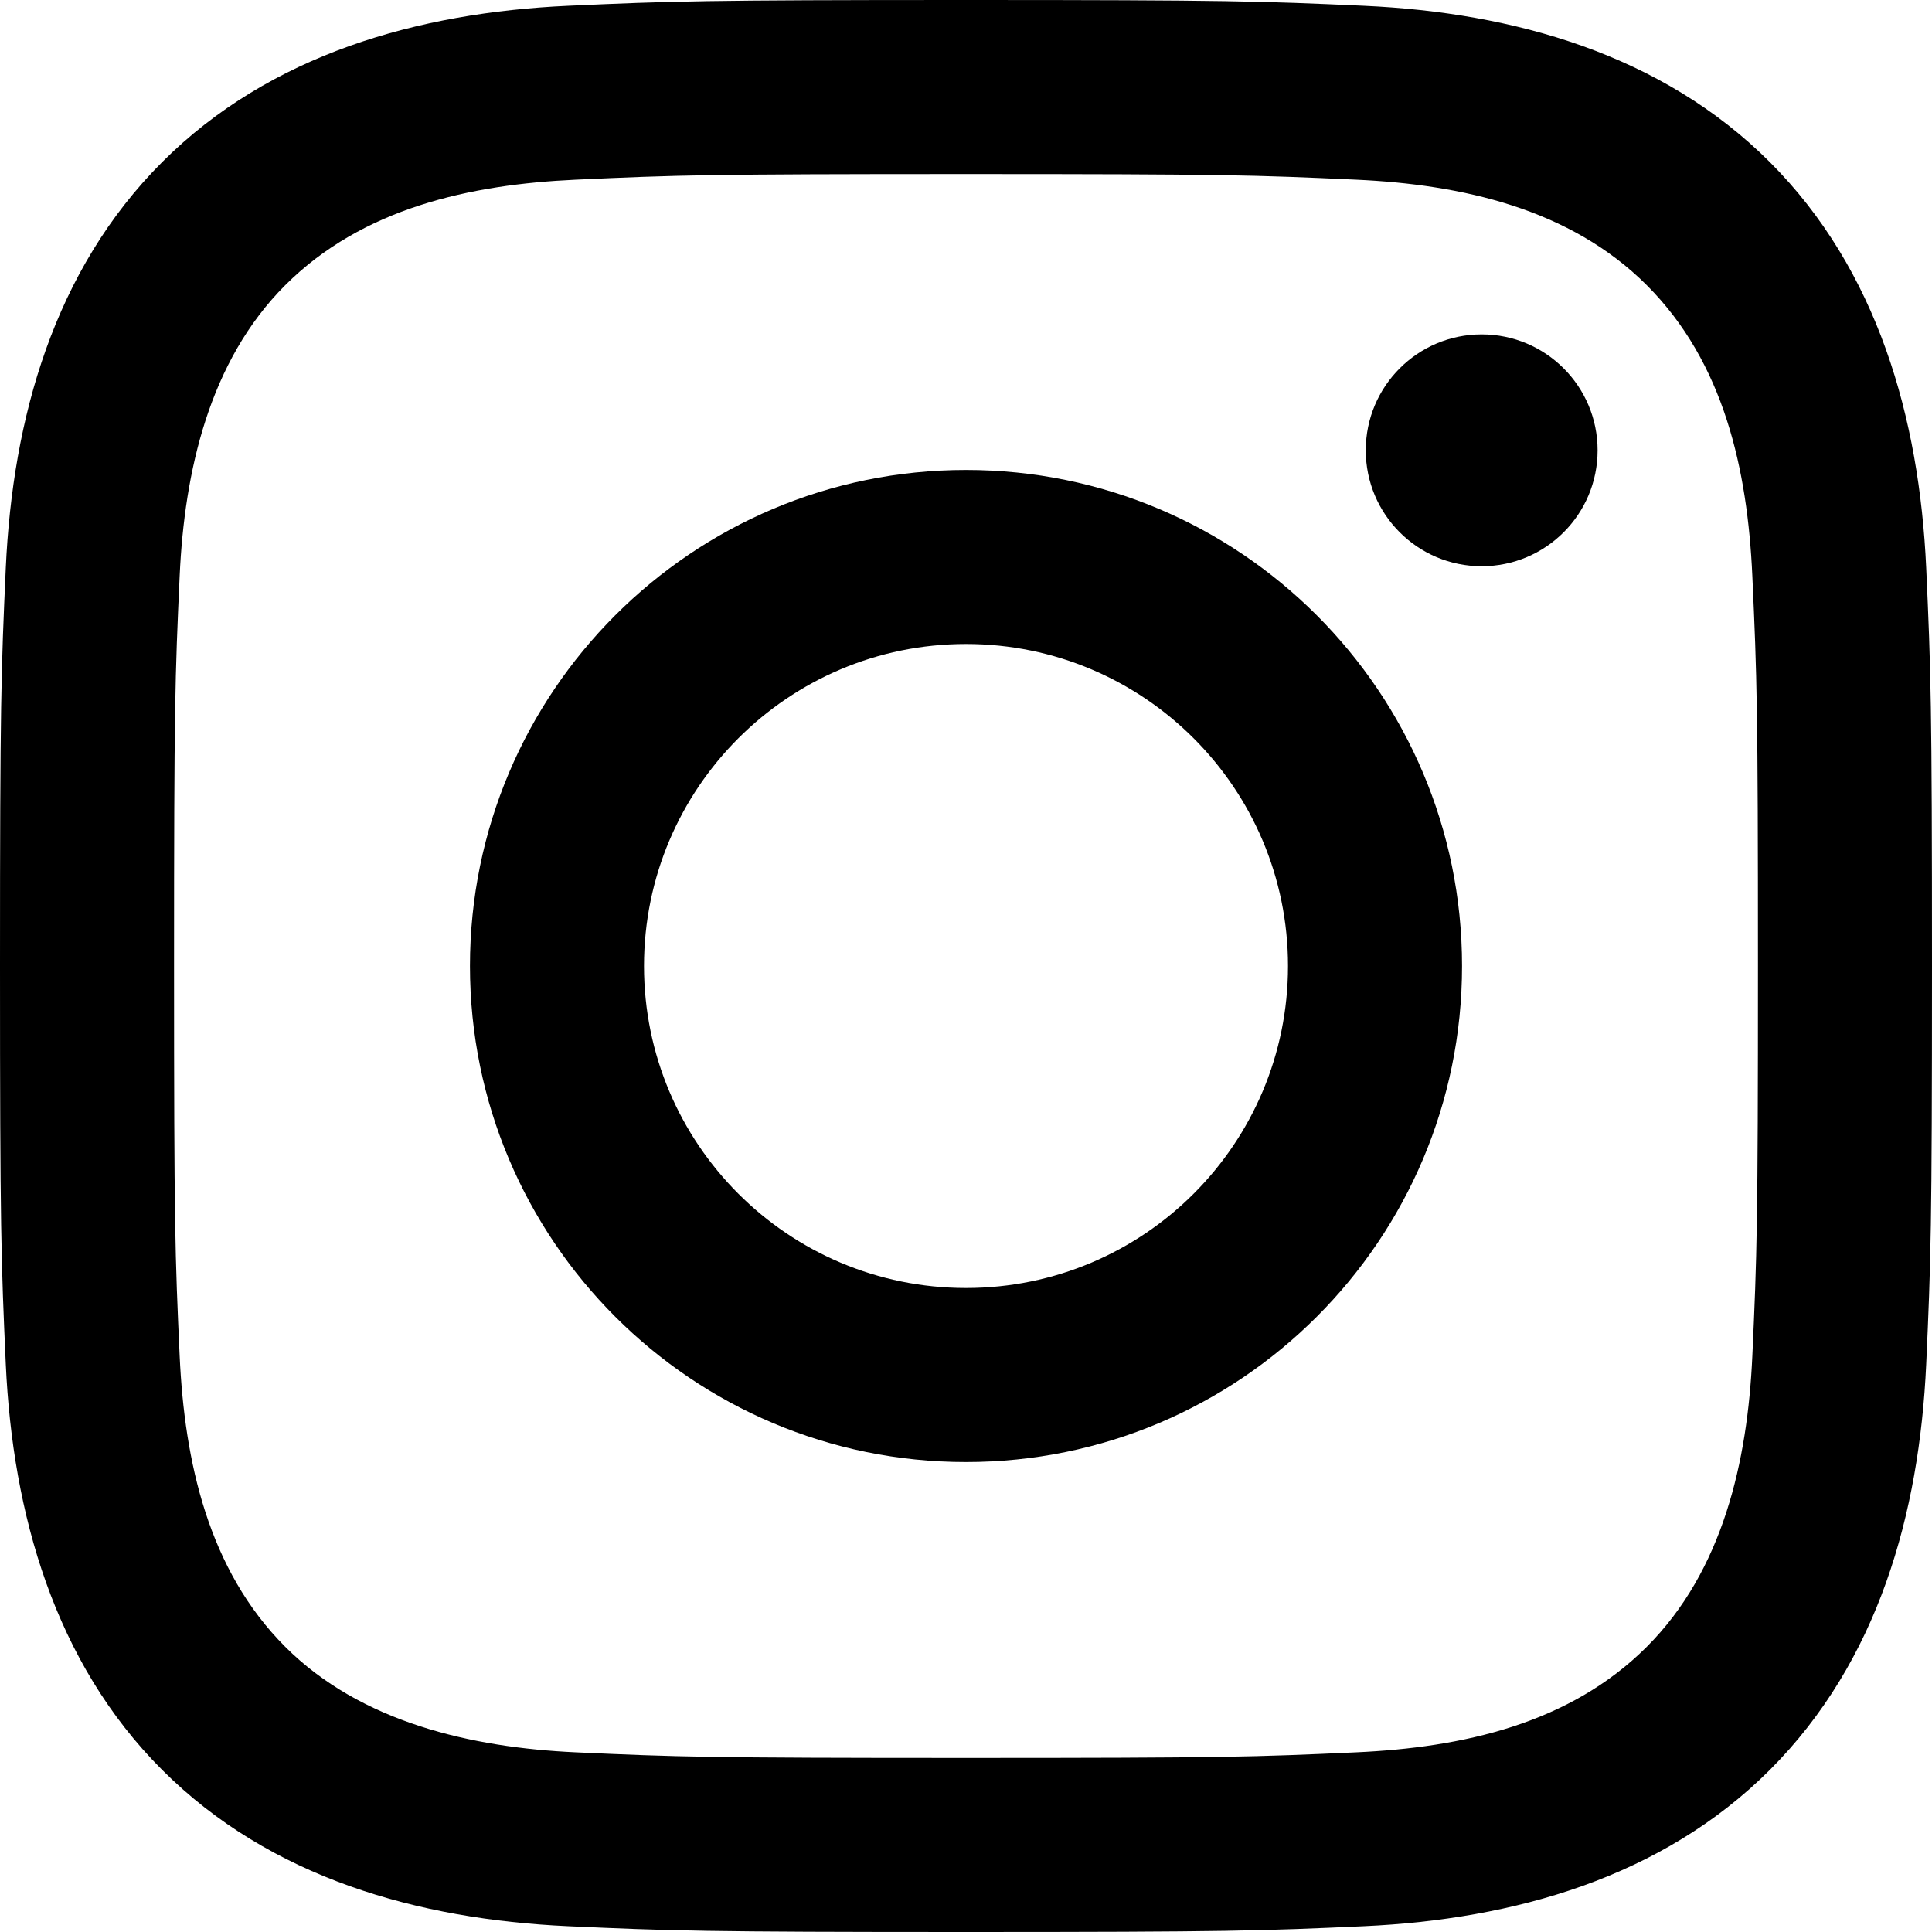
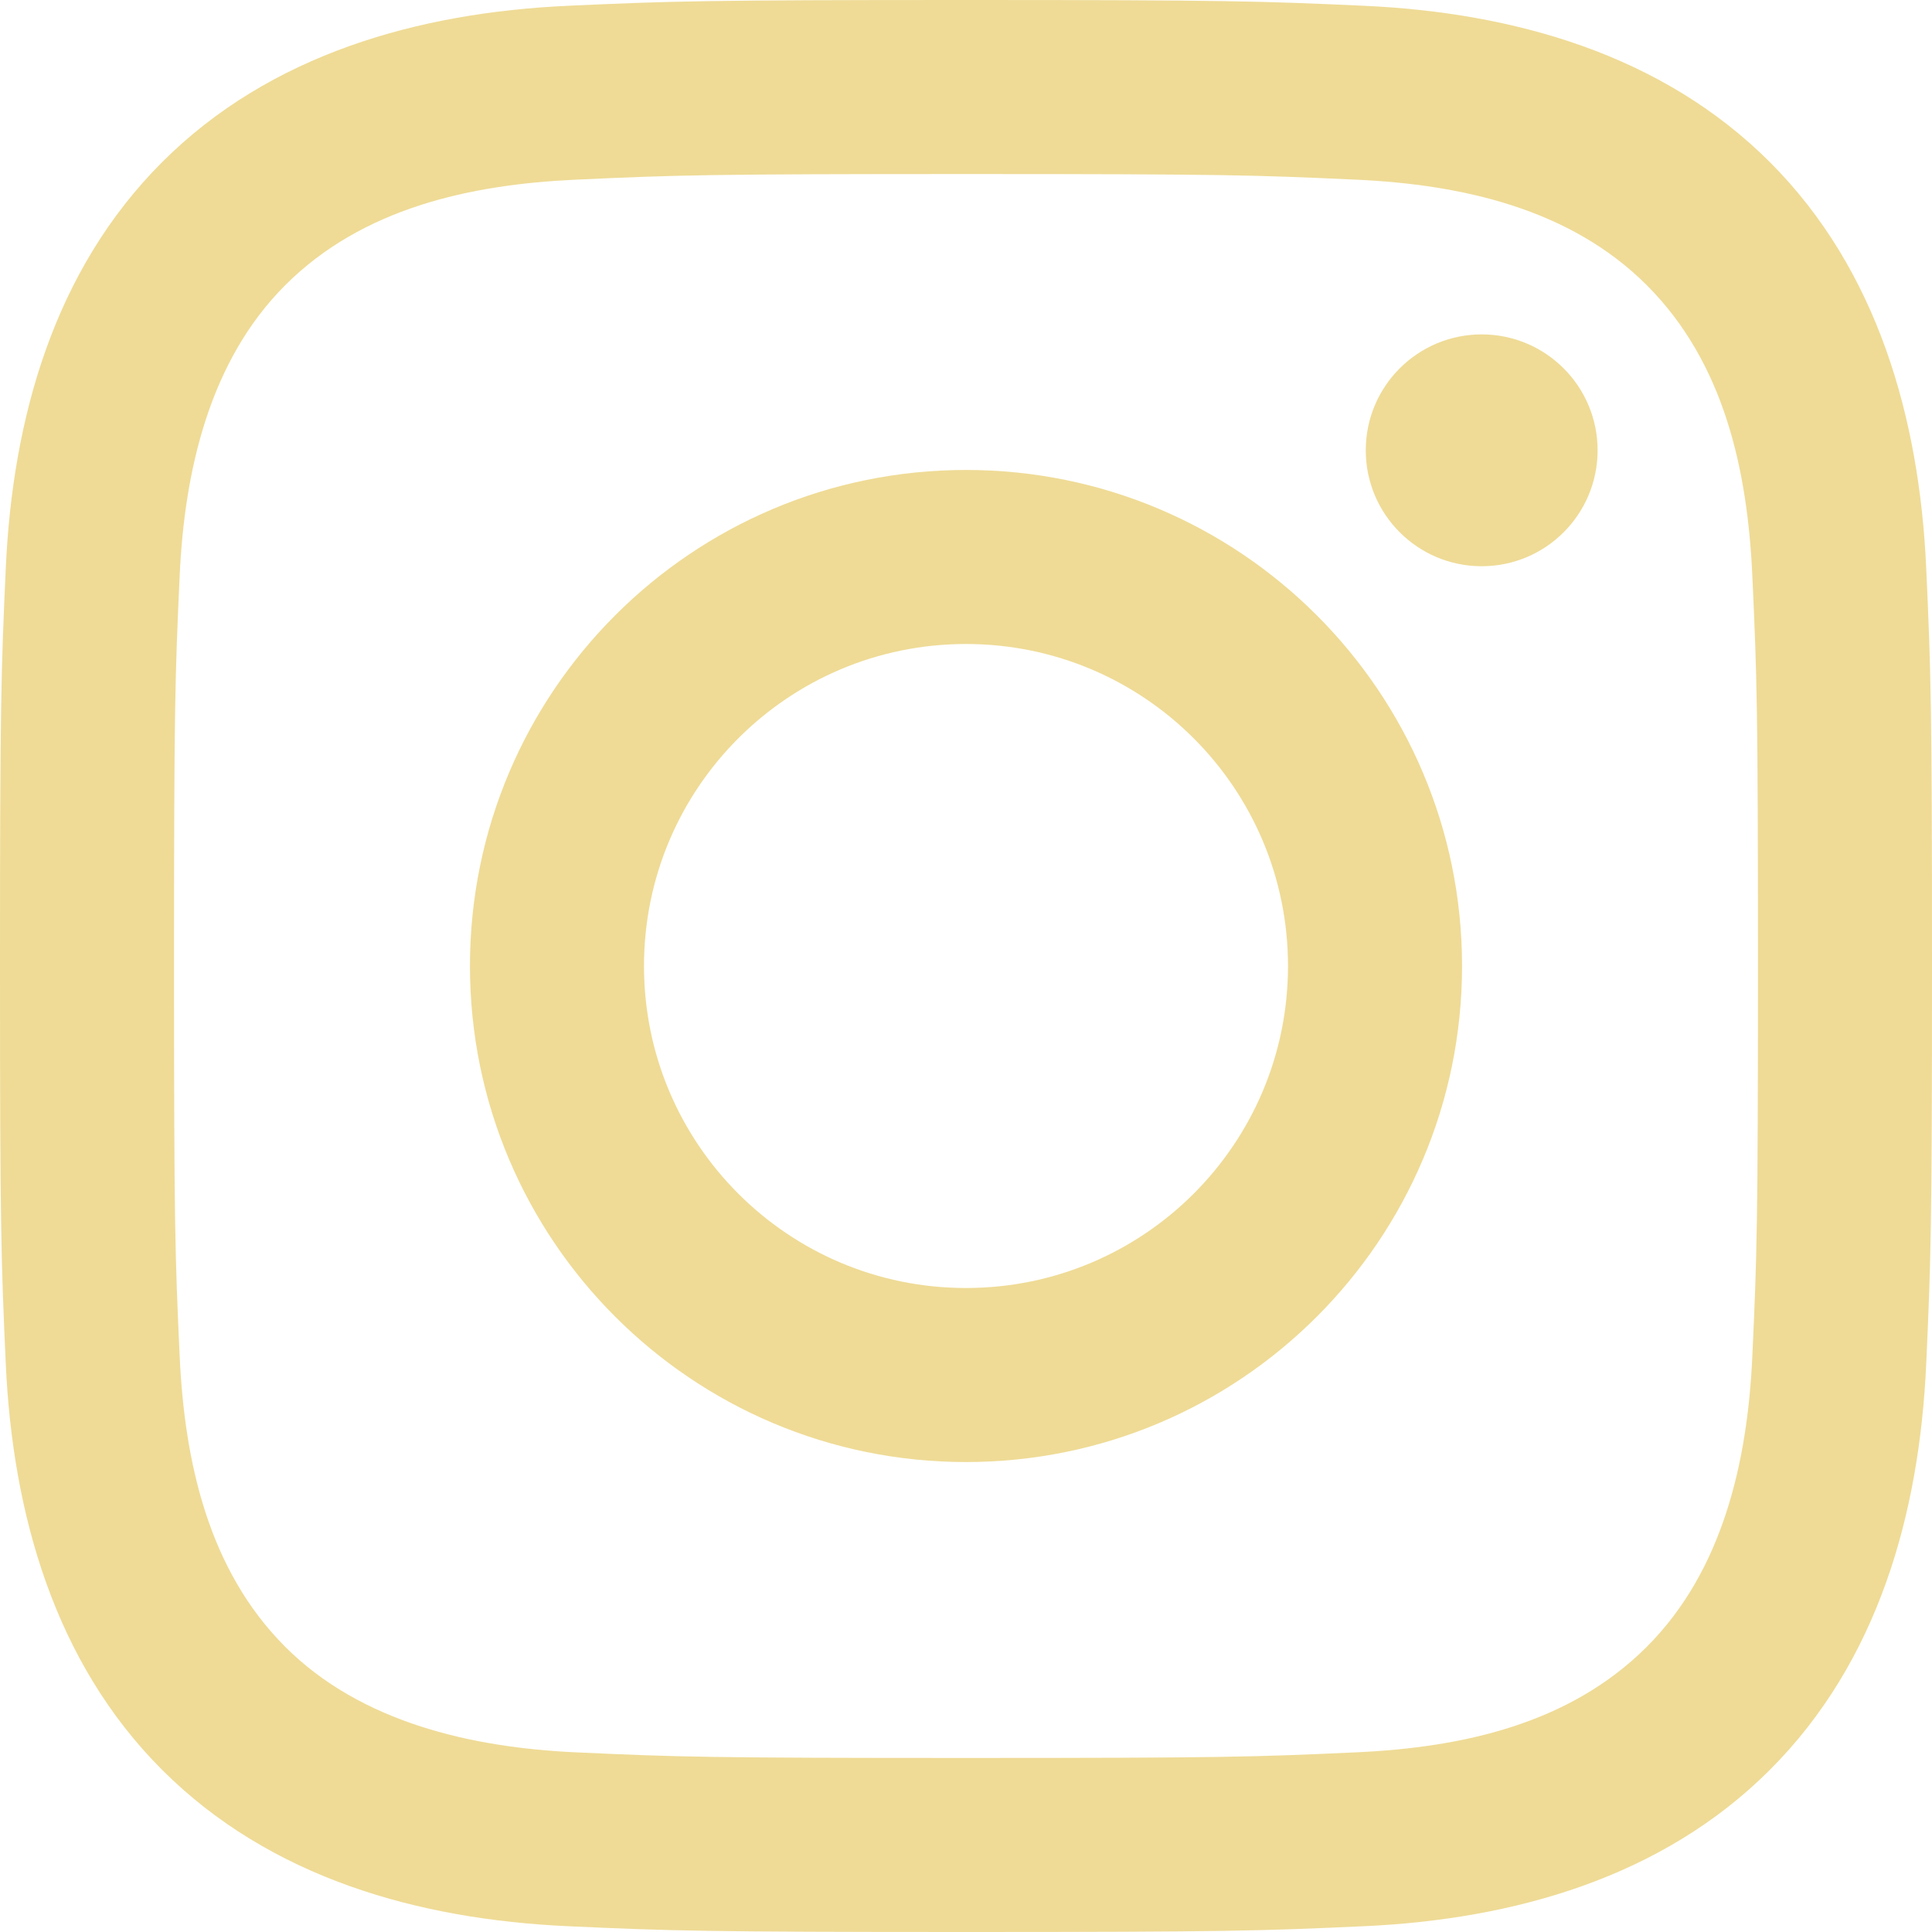
- <svg xmlns="http://www.w3.org/2000/svg" version="1.1" id="Capa_1" x="0px" y="0px" viewBox="0 0 24 24" style="enable-background:new 0 0 24 24;" xml:space="preserve" width="512" height="512">
+ <svg xmlns="http://www.w3.org/2000/svg" version="1.1" id="Capa_1" x="0px" y="0px" viewBox="0 0 24 24" style="enable-background:new 0 0 24 24;" xml:space="preserve" width="32" height="32">
  <g>
-     <path d="M12,2.162c3.204,0,3.584,0.012,4.849,0.07c1.308,0.06,2.655,0.358,3.608,1.311c0.962,0.962,1.251,2.296,1.311,3.608   c0.058,1.265,0.07,1.645,0.07,4.849c0,3.204-0.012,3.584-0.07,4.849c-0.059,1.301-0.364,2.661-1.311,3.608   c-0.962,0.962-2.295,1.251-3.608,1.311c-1.265,0.058-1.645,0.07-4.849,0.07s-3.584-0.012-4.849-0.07   c-1.291-0.059-2.669-0.371-3.608-1.311c-0.957-0.957-1.251-2.304-1.311-3.608c-0.058-1.265-0.07-1.645-0.07-4.849   c0-3.204,0.012-3.584,0.07-4.849c0.059-1.296,0.367-2.664,1.311-3.608c0.96-0.96,2.299-1.251,3.608-1.311   C8.416,2.174,8.796,2.162,12,2.162 M12,0C8.741,0,8.332,0.014,7.052,0.072C5.197,0.157,3.355,0.673,2.014,2.014   C0.668,3.36,0.157,5.198,0.072,7.052C0.014,8.332,0,8.741,0,12c0,3.259,0.014,3.668,0.072,4.948c0.085,1.853,0.603,3.7,1.942,5.038   c1.345,1.345,3.186,1.857,5.038,1.942C8.332,23.986,8.741,24,12,24c3.259,0,3.668-0.014,4.948-0.072   c1.854-0.085,3.698-0.602,5.038-1.942c1.347-1.347,1.857-3.184,1.942-5.038C23.986,15.668,24,15.259,24,12   c0-3.259-0.014-3.668-0.072-4.948c-0.085-1.855-0.602-3.698-1.942-5.038c-1.343-1.343-3.189-1.858-5.038-1.942   C15.668,0.014,15.259,0,12,0z" />
-     <path d="M12,5.838c-3.403,0-6.162,2.759-6.162,6.162c0,3.403,2.759,6.162,6.162,6.162s6.162-2.759,6.162-6.162   C18.162,8.597,15.403,5.838,12,5.838z M12,16c-2.209,0-4-1.791-4-4s1.791-4,4-4s4,1.791,4,4S14.209,16,12,16z" />
-     <circle cx="18.406" cy="5.594" r="1.44" />
+     <path d="M12,2.162c3.204,0,3.584,0.012,4.849,0.07c1.308,0.06,2.655,0.358,3.608,1.311c0.962,0.962,1.251,2.296,1.311,3.608   c0.058,1.265,0.07,1.645,0.07,4.849c0,3.204-0.012,3.584-0.07,4.849c-0.059,1.301-0.364,2.661-1.311,3.608   c-0.962,0.962-2.295,1.251-3.608,1.311c-1.265,0.058-1.645,0.07-4.849,0.07s-3.584-0.012-4.849-0.07   c-1.291-0.059-2.669-0.371-3.608-1.311c-0.957-0.957-1.251-2.304-1.311-3.608c-0.058-1.265-0.07-1.645-0.07-4.849   c0-3.204,0.012-3.584,0.07-4.849c0.059-1.296,0.367-2.664,1.311-3.608c0.96-0.96,2.299-1.251,3.608-1.311   C8.416,2.174,8.796,2.162,12,2.162 M12,0C8.741,0,8.332,0.014,7.052,0.072C5.197,0.157,3.355,0.673,2.014,2.014   C0.668,3.36,0.157,5.198,0.072,7.052C0.014,8.332,0,8.741,0,12c0,3.259,0.014,3.668,0.072,4.948c0.085,1.853,0.603,3.7,1.942,5.038   c1.345,1.345,3.186,1.857,5.038,1.942C8.332,23.986,8.741,24,12,24c3.259,0,3.668-0.014,4.948-0.072   c1.854-0.085,3.698-0.602,5.038-1.942c1.347-1.347,1.857-3.184,1.942-5.038C23.986,15.668,24,15.259,24,12   c0-3.259-0.014-3.668-0.072-4.948c-0.085-1.855-0.602-3.698-1.942-5.038c-1.343-1.343-3.189-1.858-5.038-1.942   C15.668,0.014,15.259,0,12,0z" fill="#efdb96" />
+     <path d="M12,5.838c-3.403,0-6.162,2.759-6.162,6.162c0,3.403,2.759,6.162,6.162,6.162s6.162-2.759,6.162-6.162   C18.162,8.597,15.403,5.838,12,5.838z M12,16c-2.209,0-4-1.791-4-4s1.791-4,4-4s4,1.791,4,4S14.209,16,12,16z" fill="#efdb96" />
+     <circle cx="18.406" cy="5.594" r="1.44" fill="#efdb96" />
  </g>
</svg>
